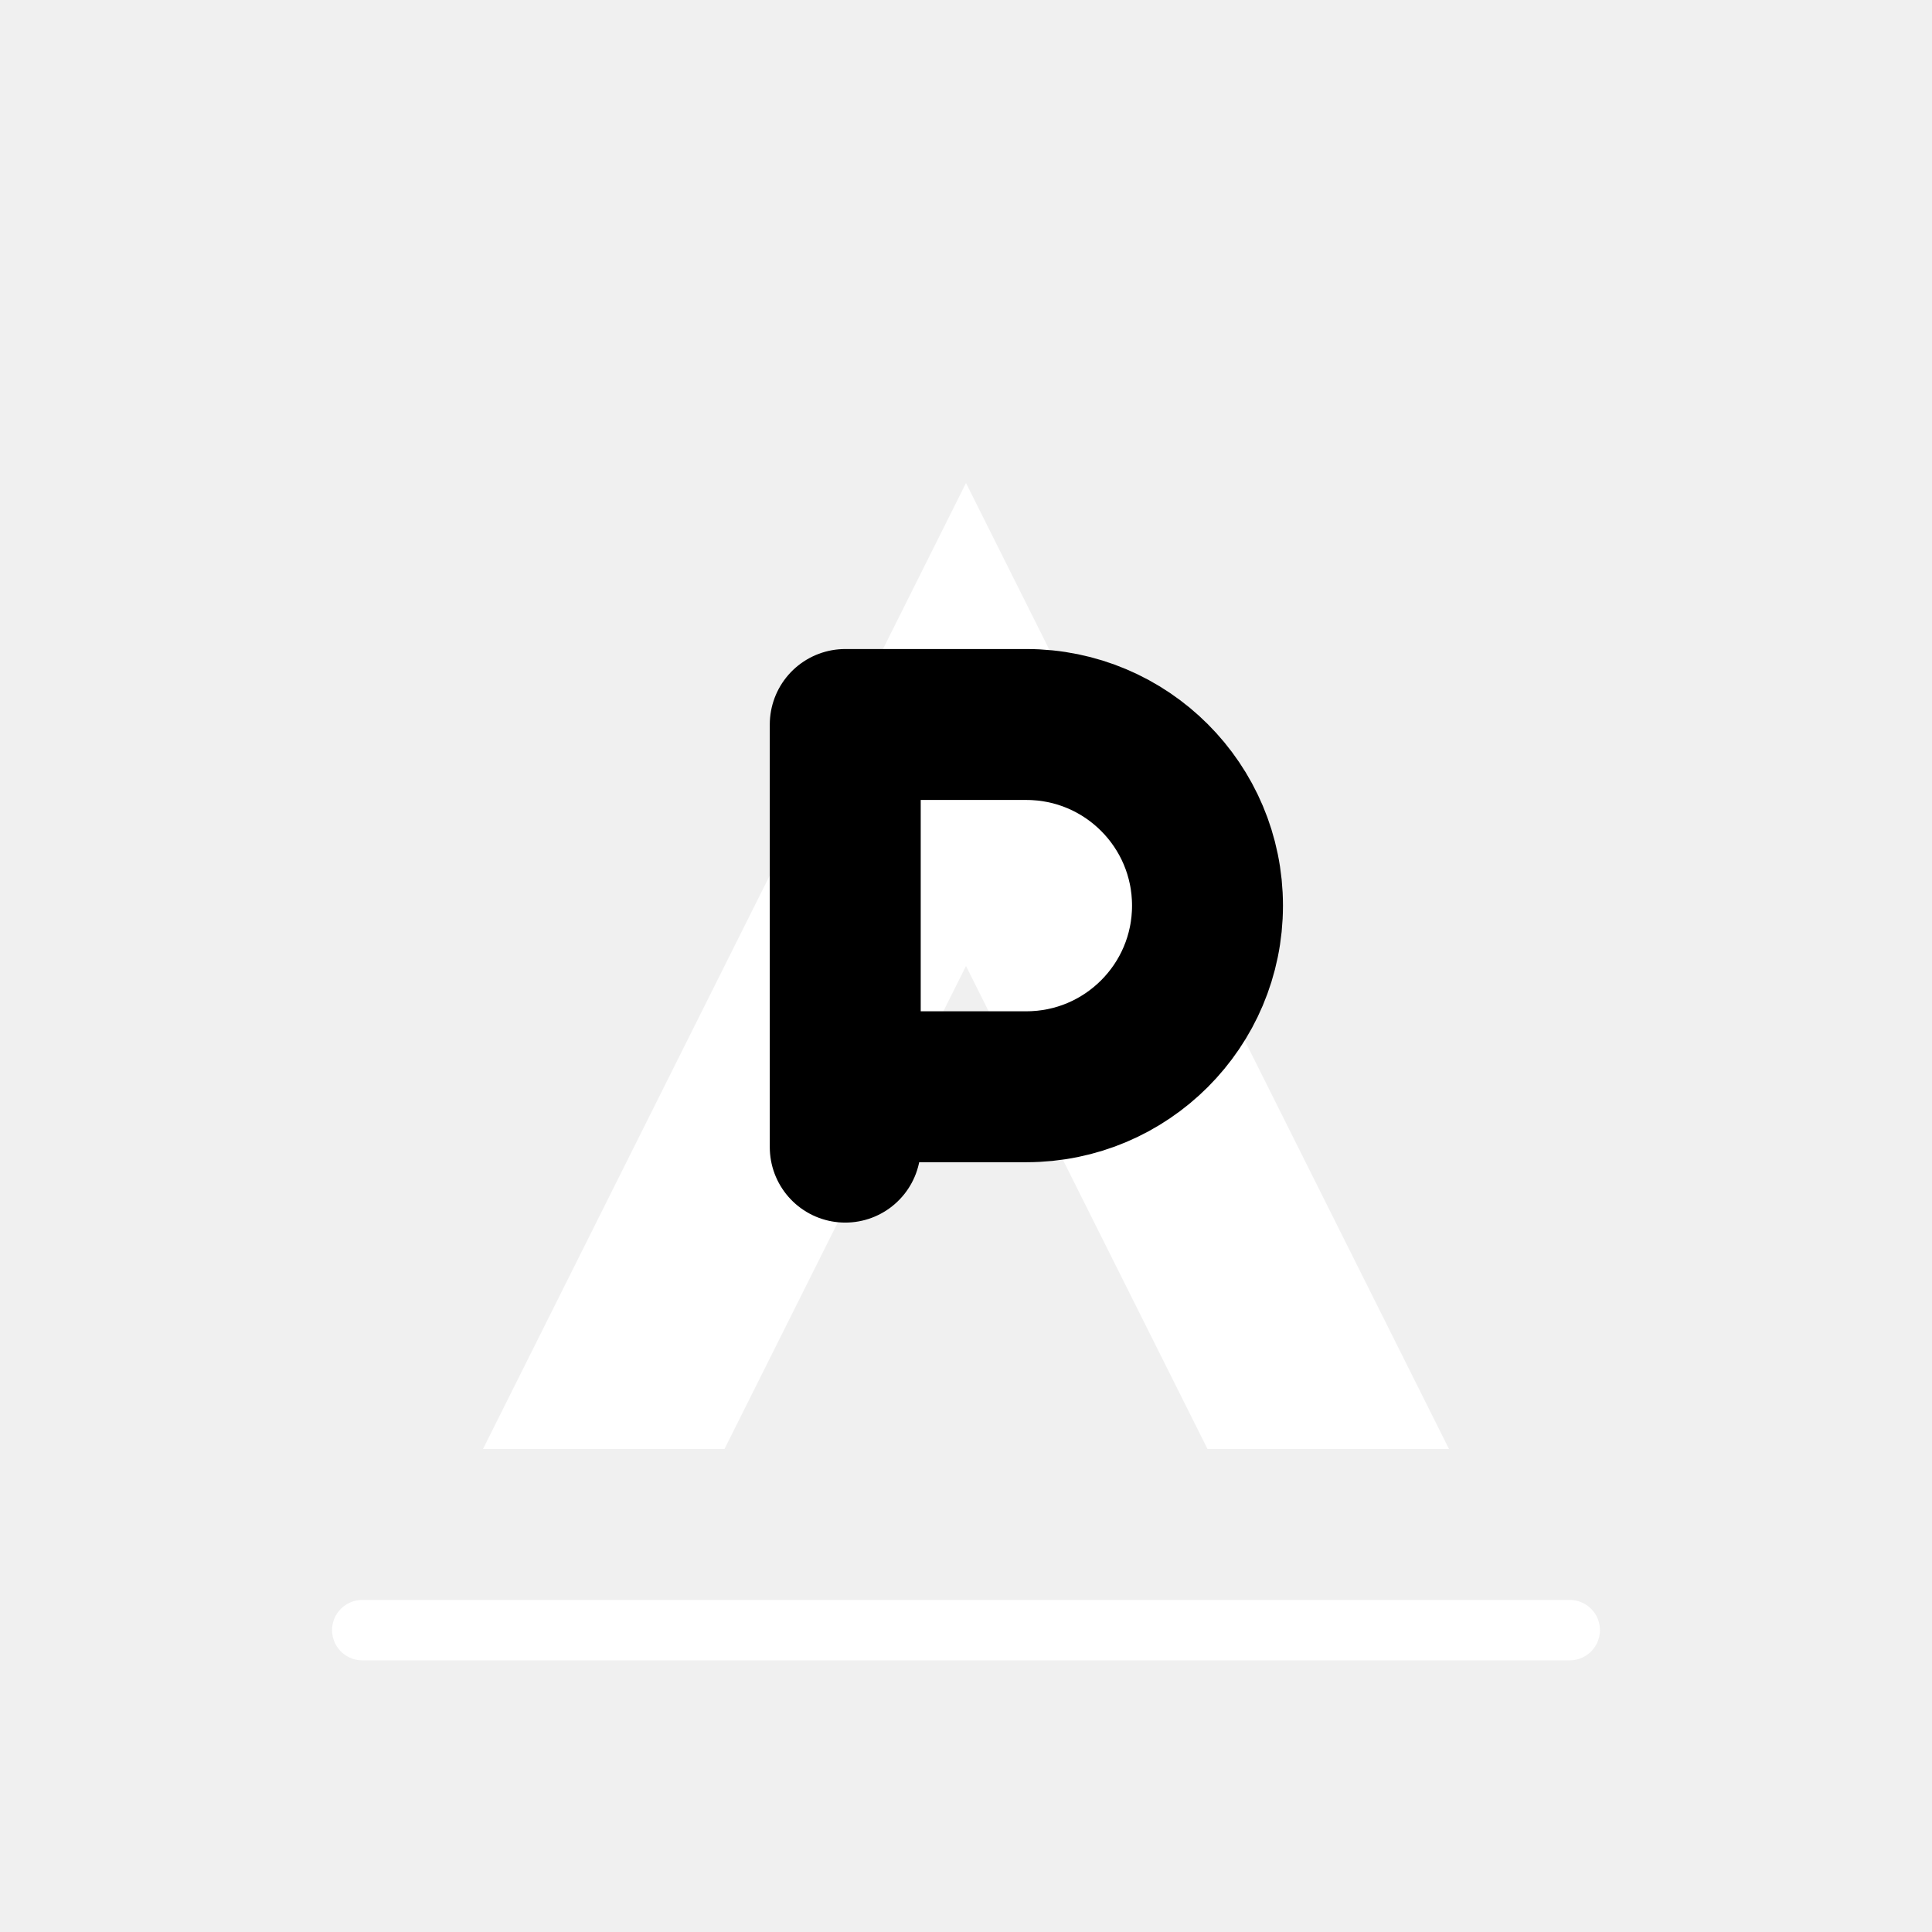
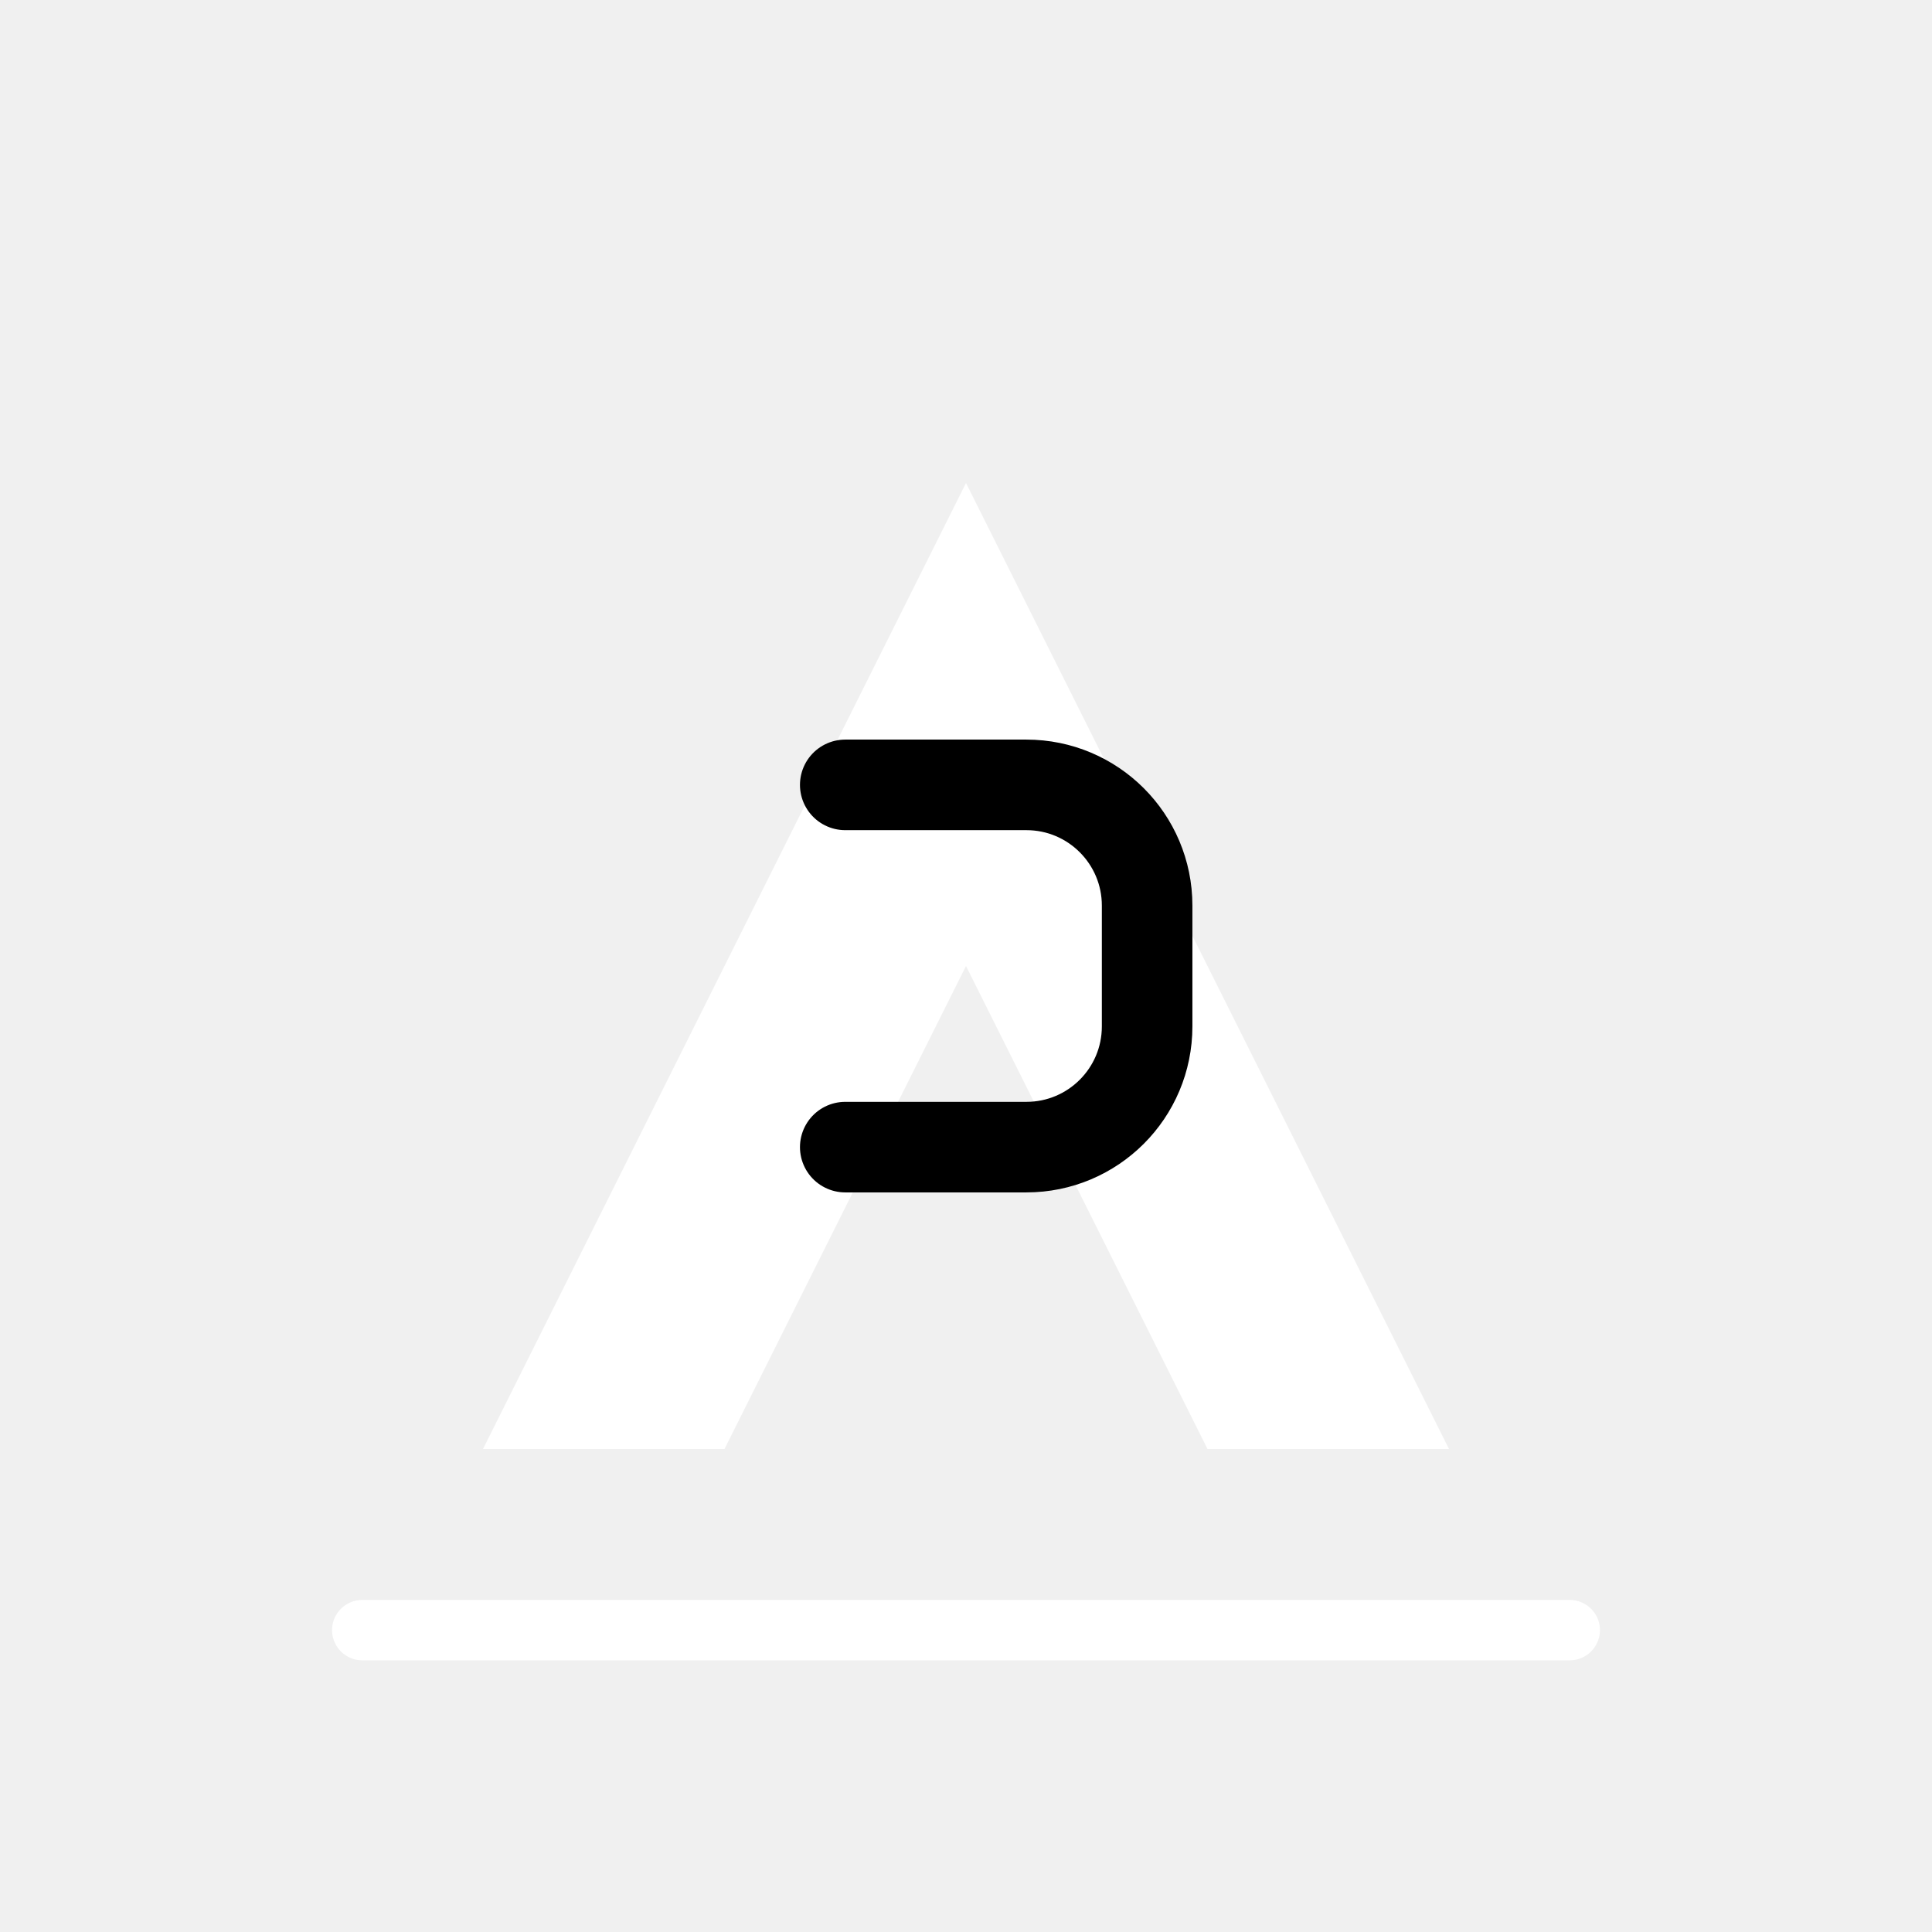
<svg xmlns="http://www.w3.org/2000/svg" width="32" height="32" viewBox="0 0 32 32" fill="none">
  <rect width="32" height="32" fill="none" />
  <path d="M8 24L16 8L24 24H20L16 16L12 24H8Z" fill="white" />
-   <path d="M14 19V12H17C18.657 12 20 13.343 20 15C20 16.657 18.657 18 17 18H14" stroke="black" stroke-width="2.5" stroke-linecap="round" stroke-linejoin="round" />
+   <path d="M14 19H17C18.105 19 19 18.105 19 17V15C19 13.895 18.105 13 17 13H14" stroke="black" stroke-width="1.5" stroke-linecap="round" />
  <path d="M6 27L26 27" stroke="white" stroke-width="1" stroke-linecap="round" />
</svg>
